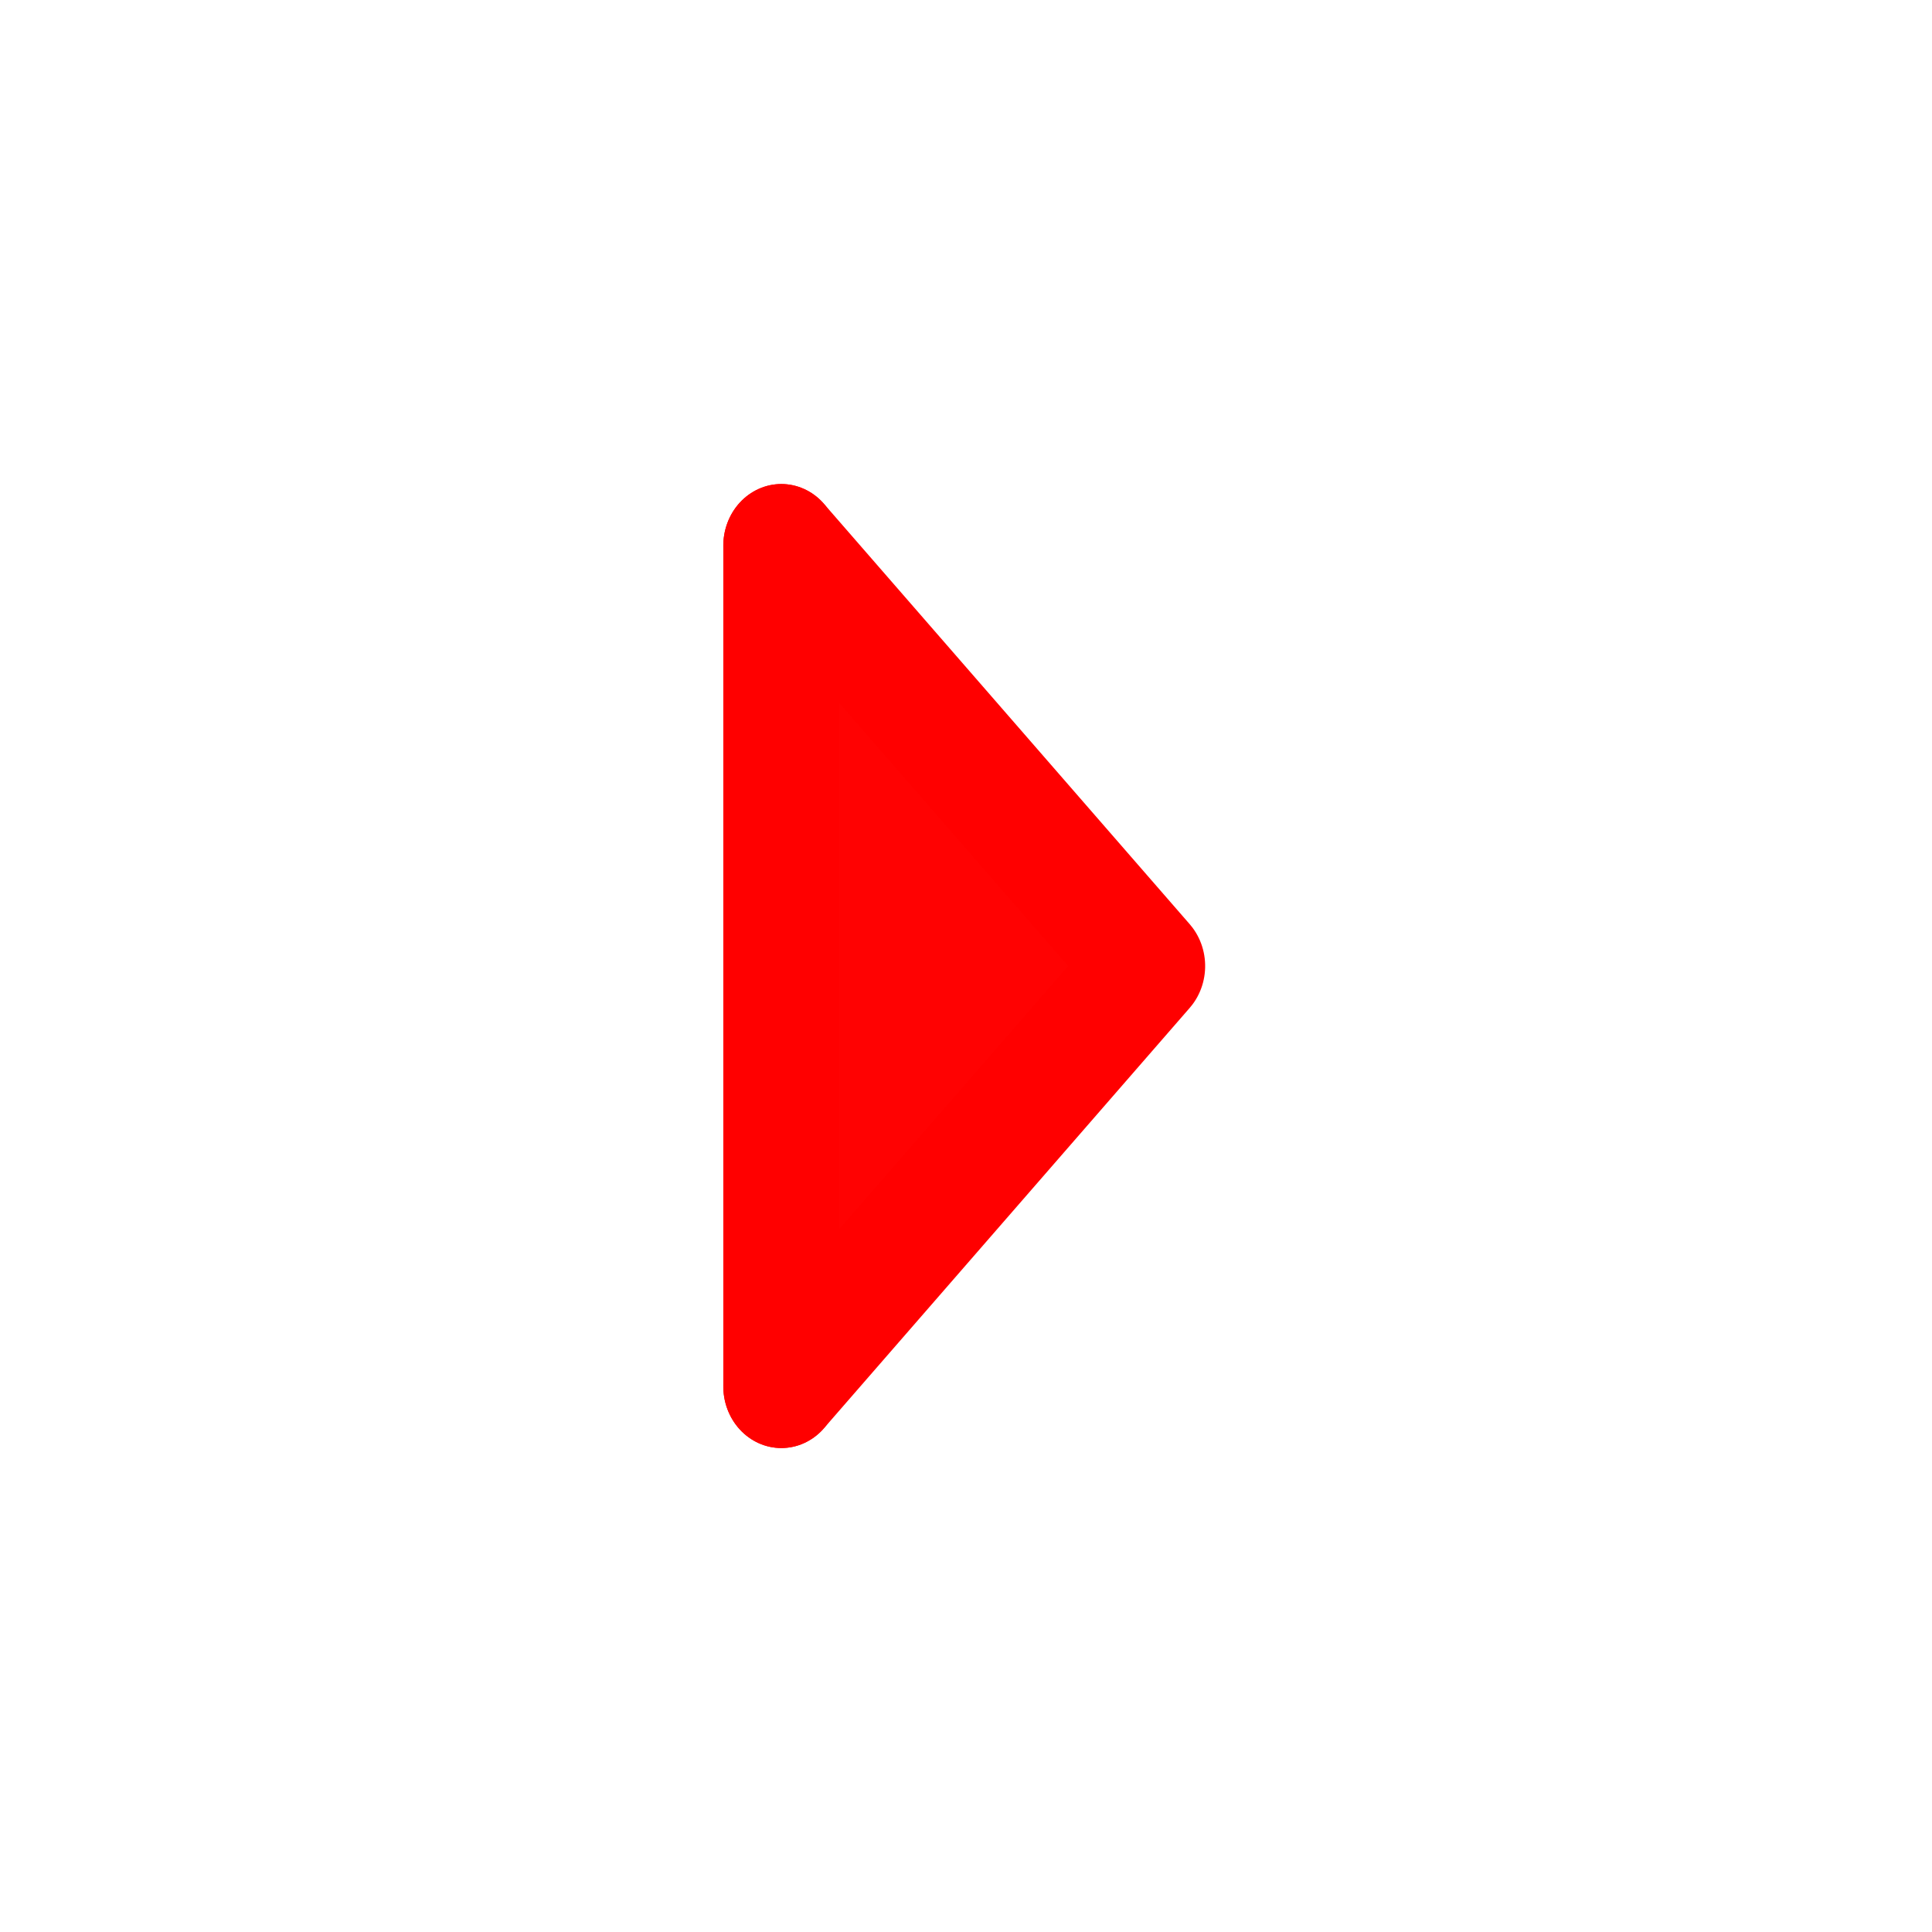
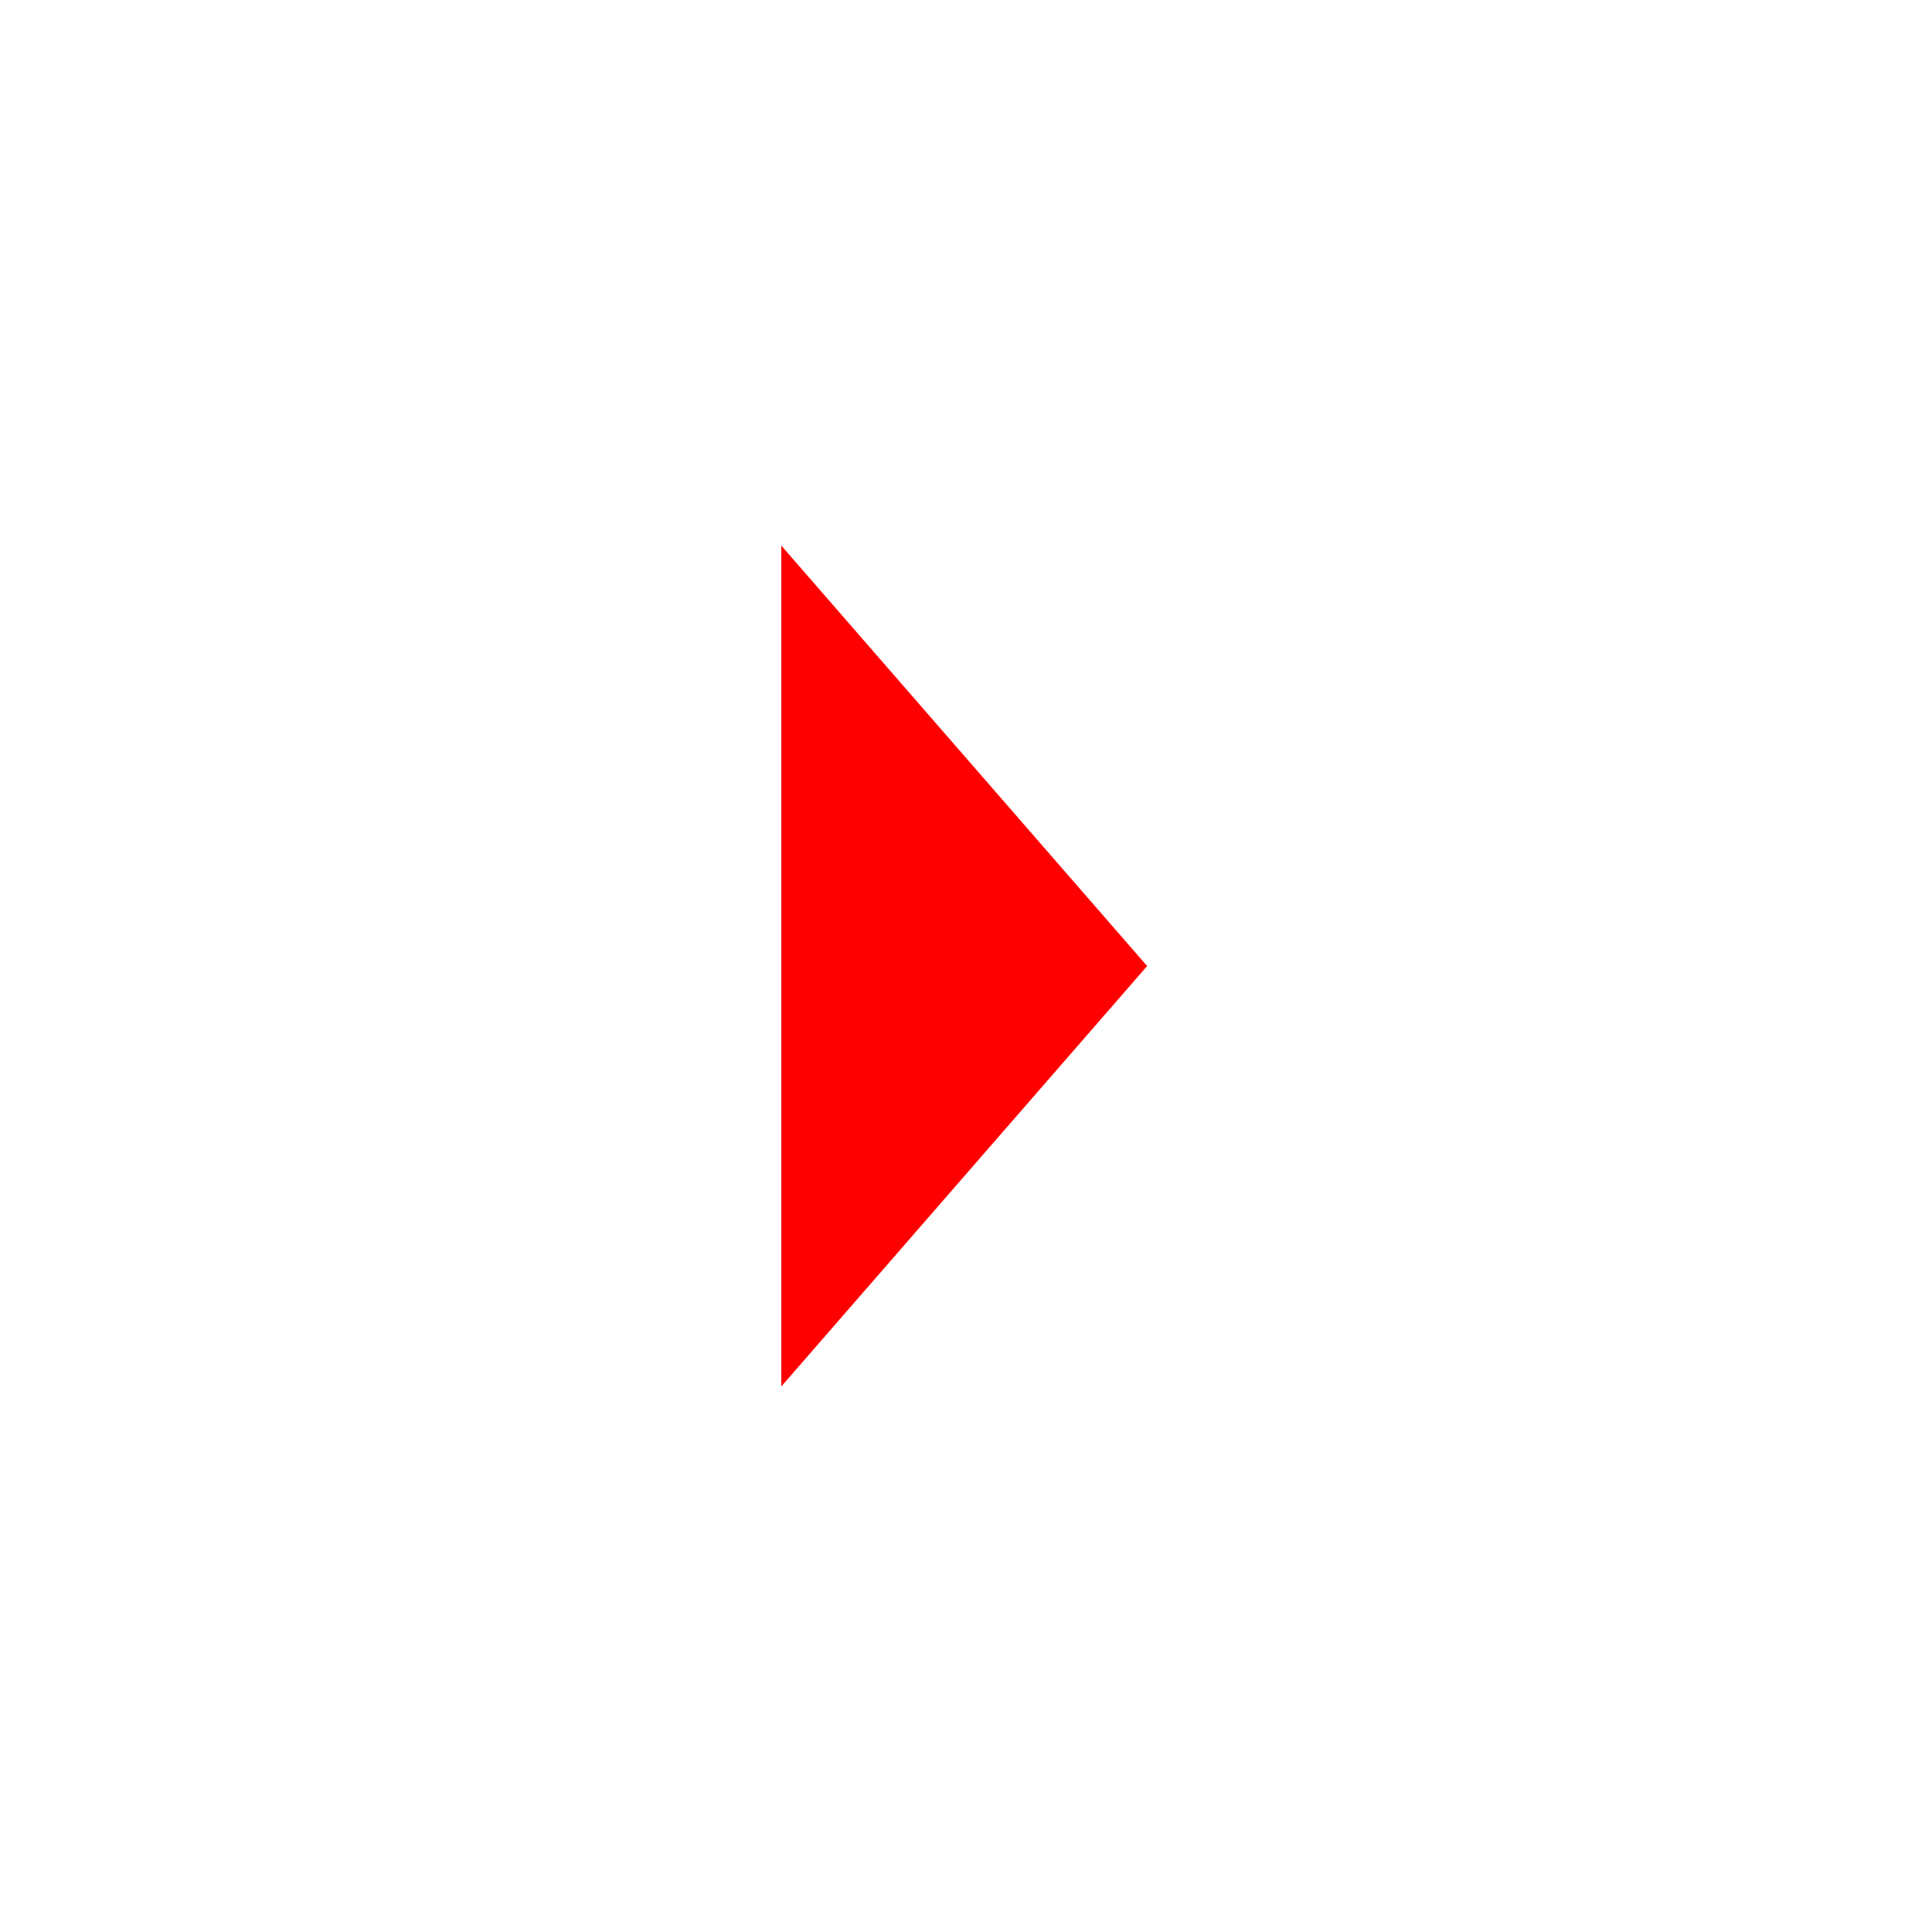
<svg xmlns="http://www.w3.org/2000/svg" width="32" height="32" viewBox="0 0 32 32" id="svg2" version="1.1">
  <defs id="defs4" />
  <g id="layer1" transform="translate(0,-1020.362)">
    <g id="g828" transform="matrix(0,0.5359134,-0.5047017,0,535.4927,1027.788)" style="stroke-width:3.808;stroke-miterlimit:4;stroke-dasharray:none">
-       <path id="path822" d="M 3.007,1035.367 16,1023.362 l 12.993,12.005" style="fill:#ff0000;fill-opacity:0.992;stroke:#ff0000;stroke-width:3.808;stroke-linecap:round;stroke-linejoin:round;stroke-miterlimit:4;stroke-dasharray:none;stroke-opacity:1" />
-       <path id="path824" d="M 28.993,1035.367 H 3.007" style="fill:#ff0000;fill-opacity:0.992;stroke:#ff0000;stroke-width:3.808;stroke-linecap:round;stroke-linejoin:round;stroke-miterlimit:4;stroke-dasharray:none;stroke-opacity:1" />
+       <path style="fill: #FF0000" id="path822" d="M 3.007,1035.367 16,1023.362 l 12.993,12.005" />
+       <path style="fill: #FF0000" id="path824" d="M 28.993,1035.367 H 3.007" />
    </g>
  </g>
</svg>
